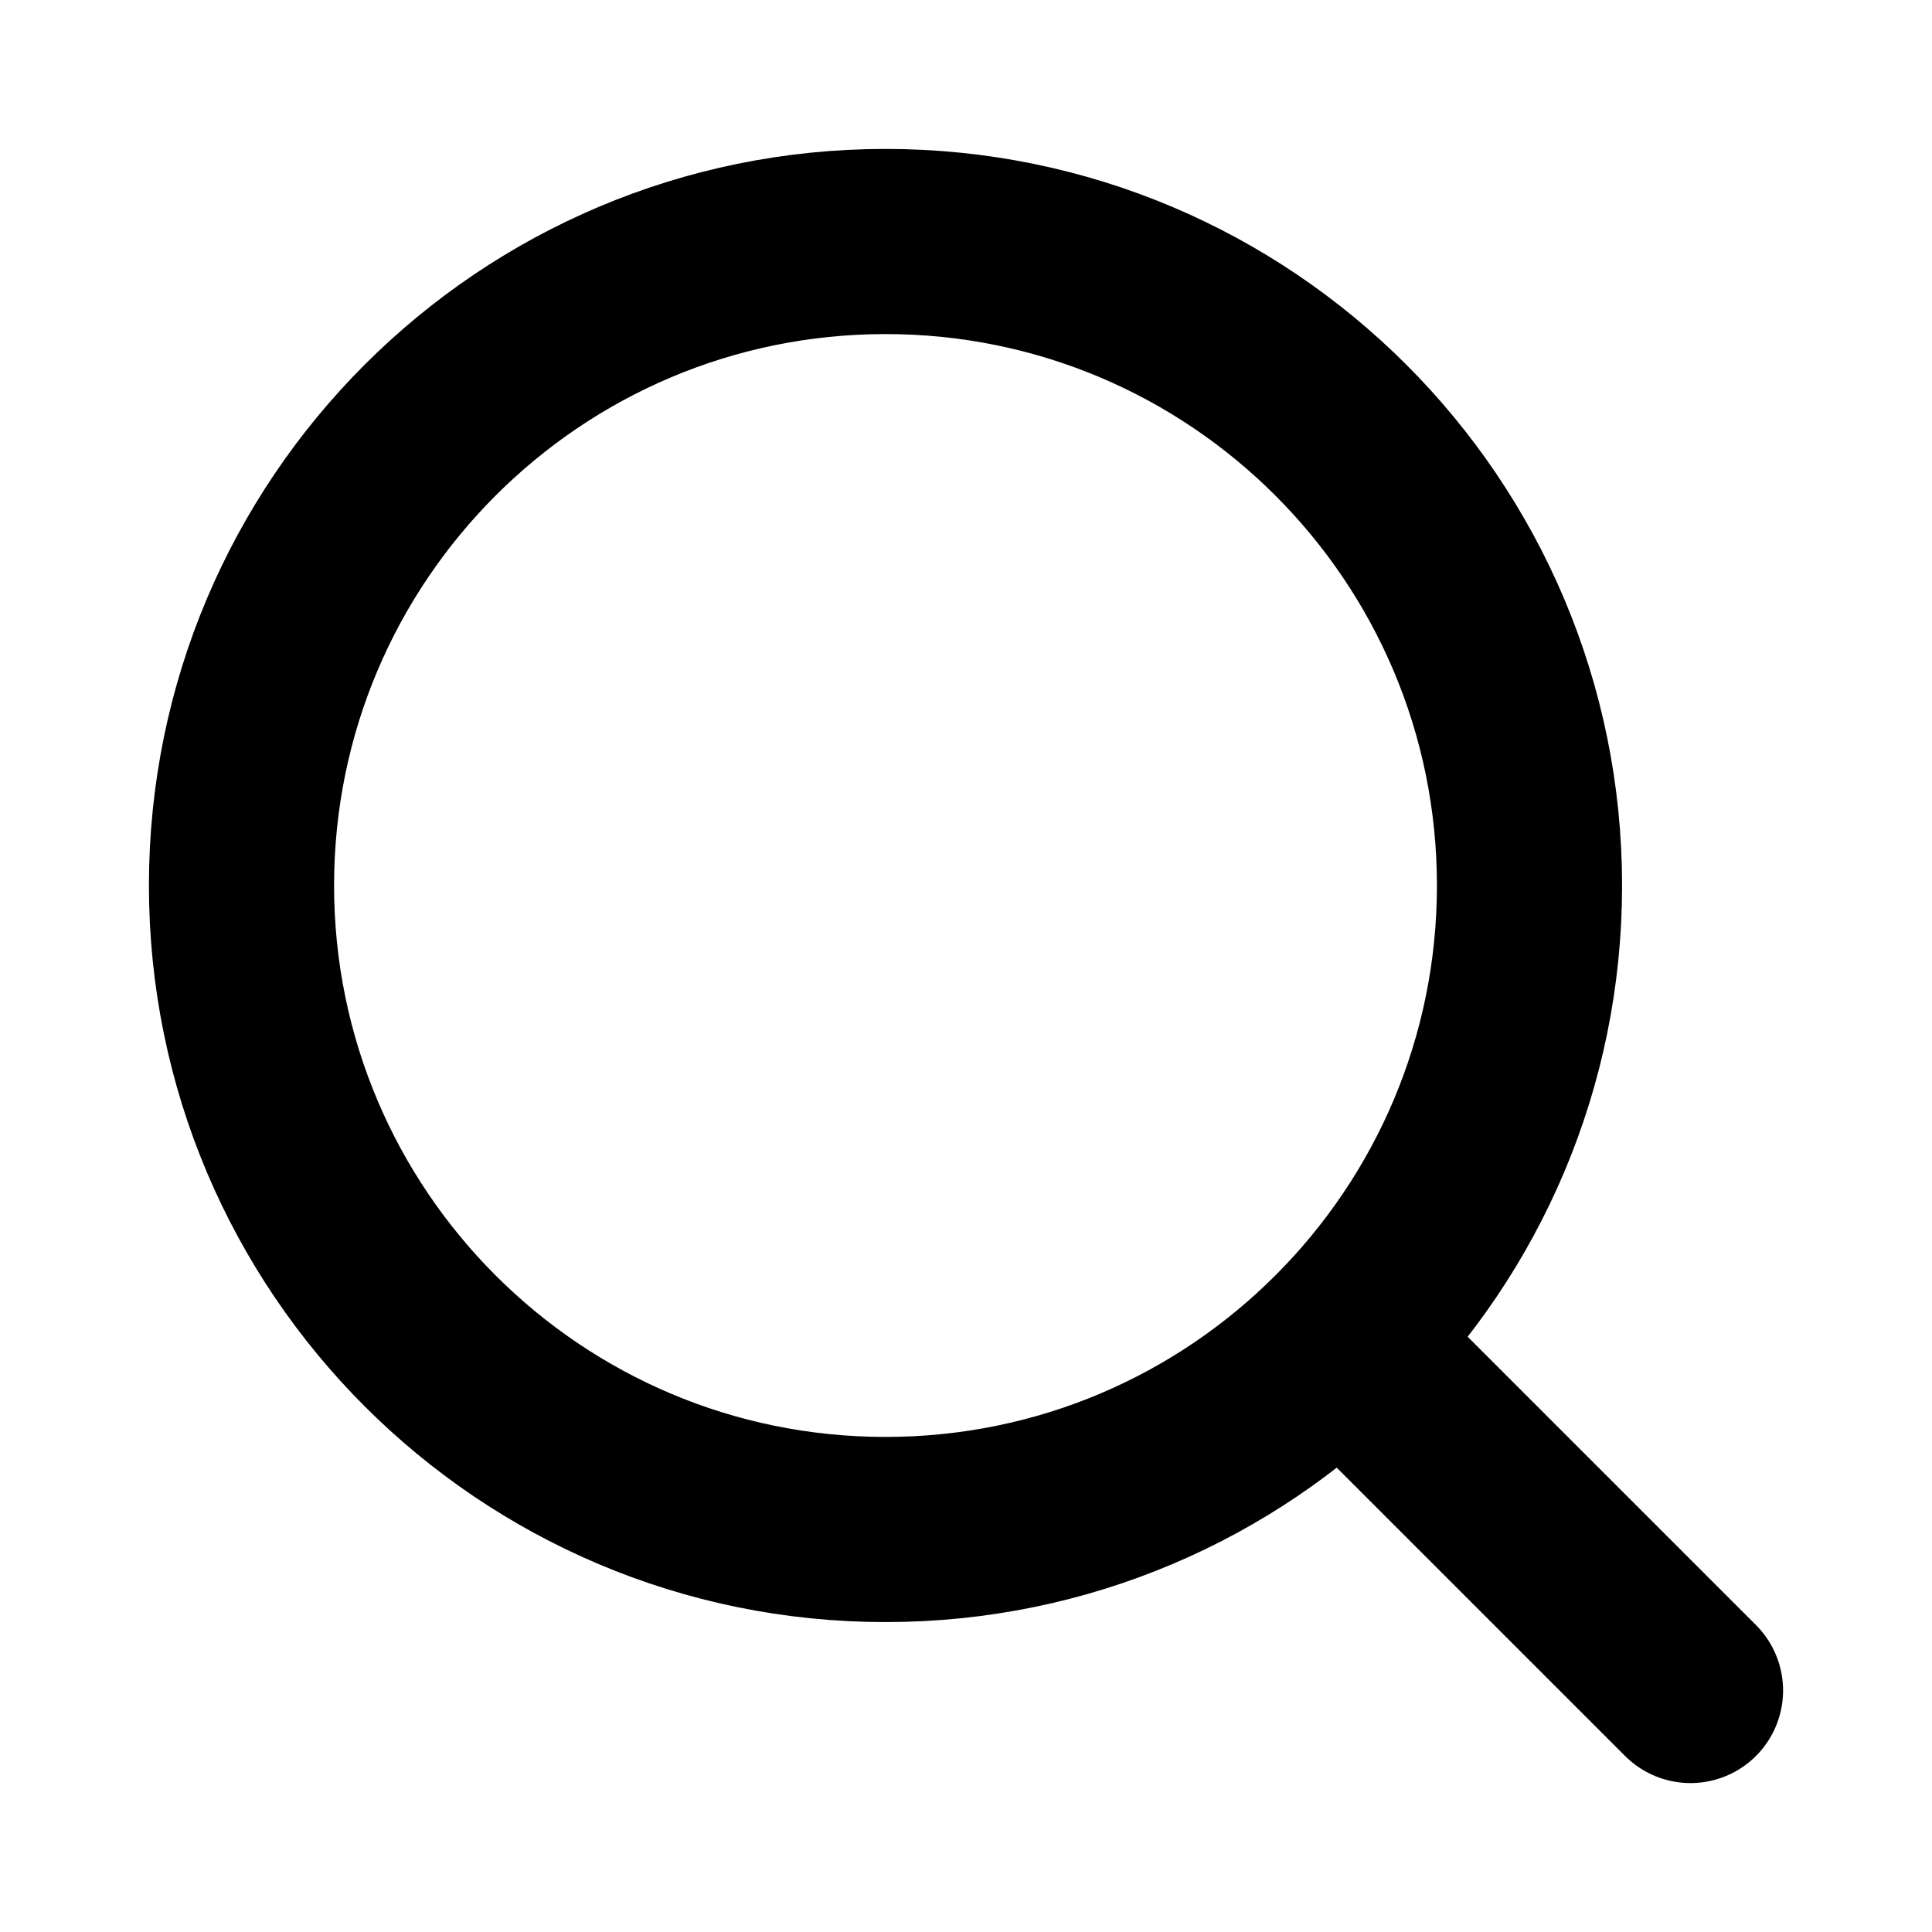
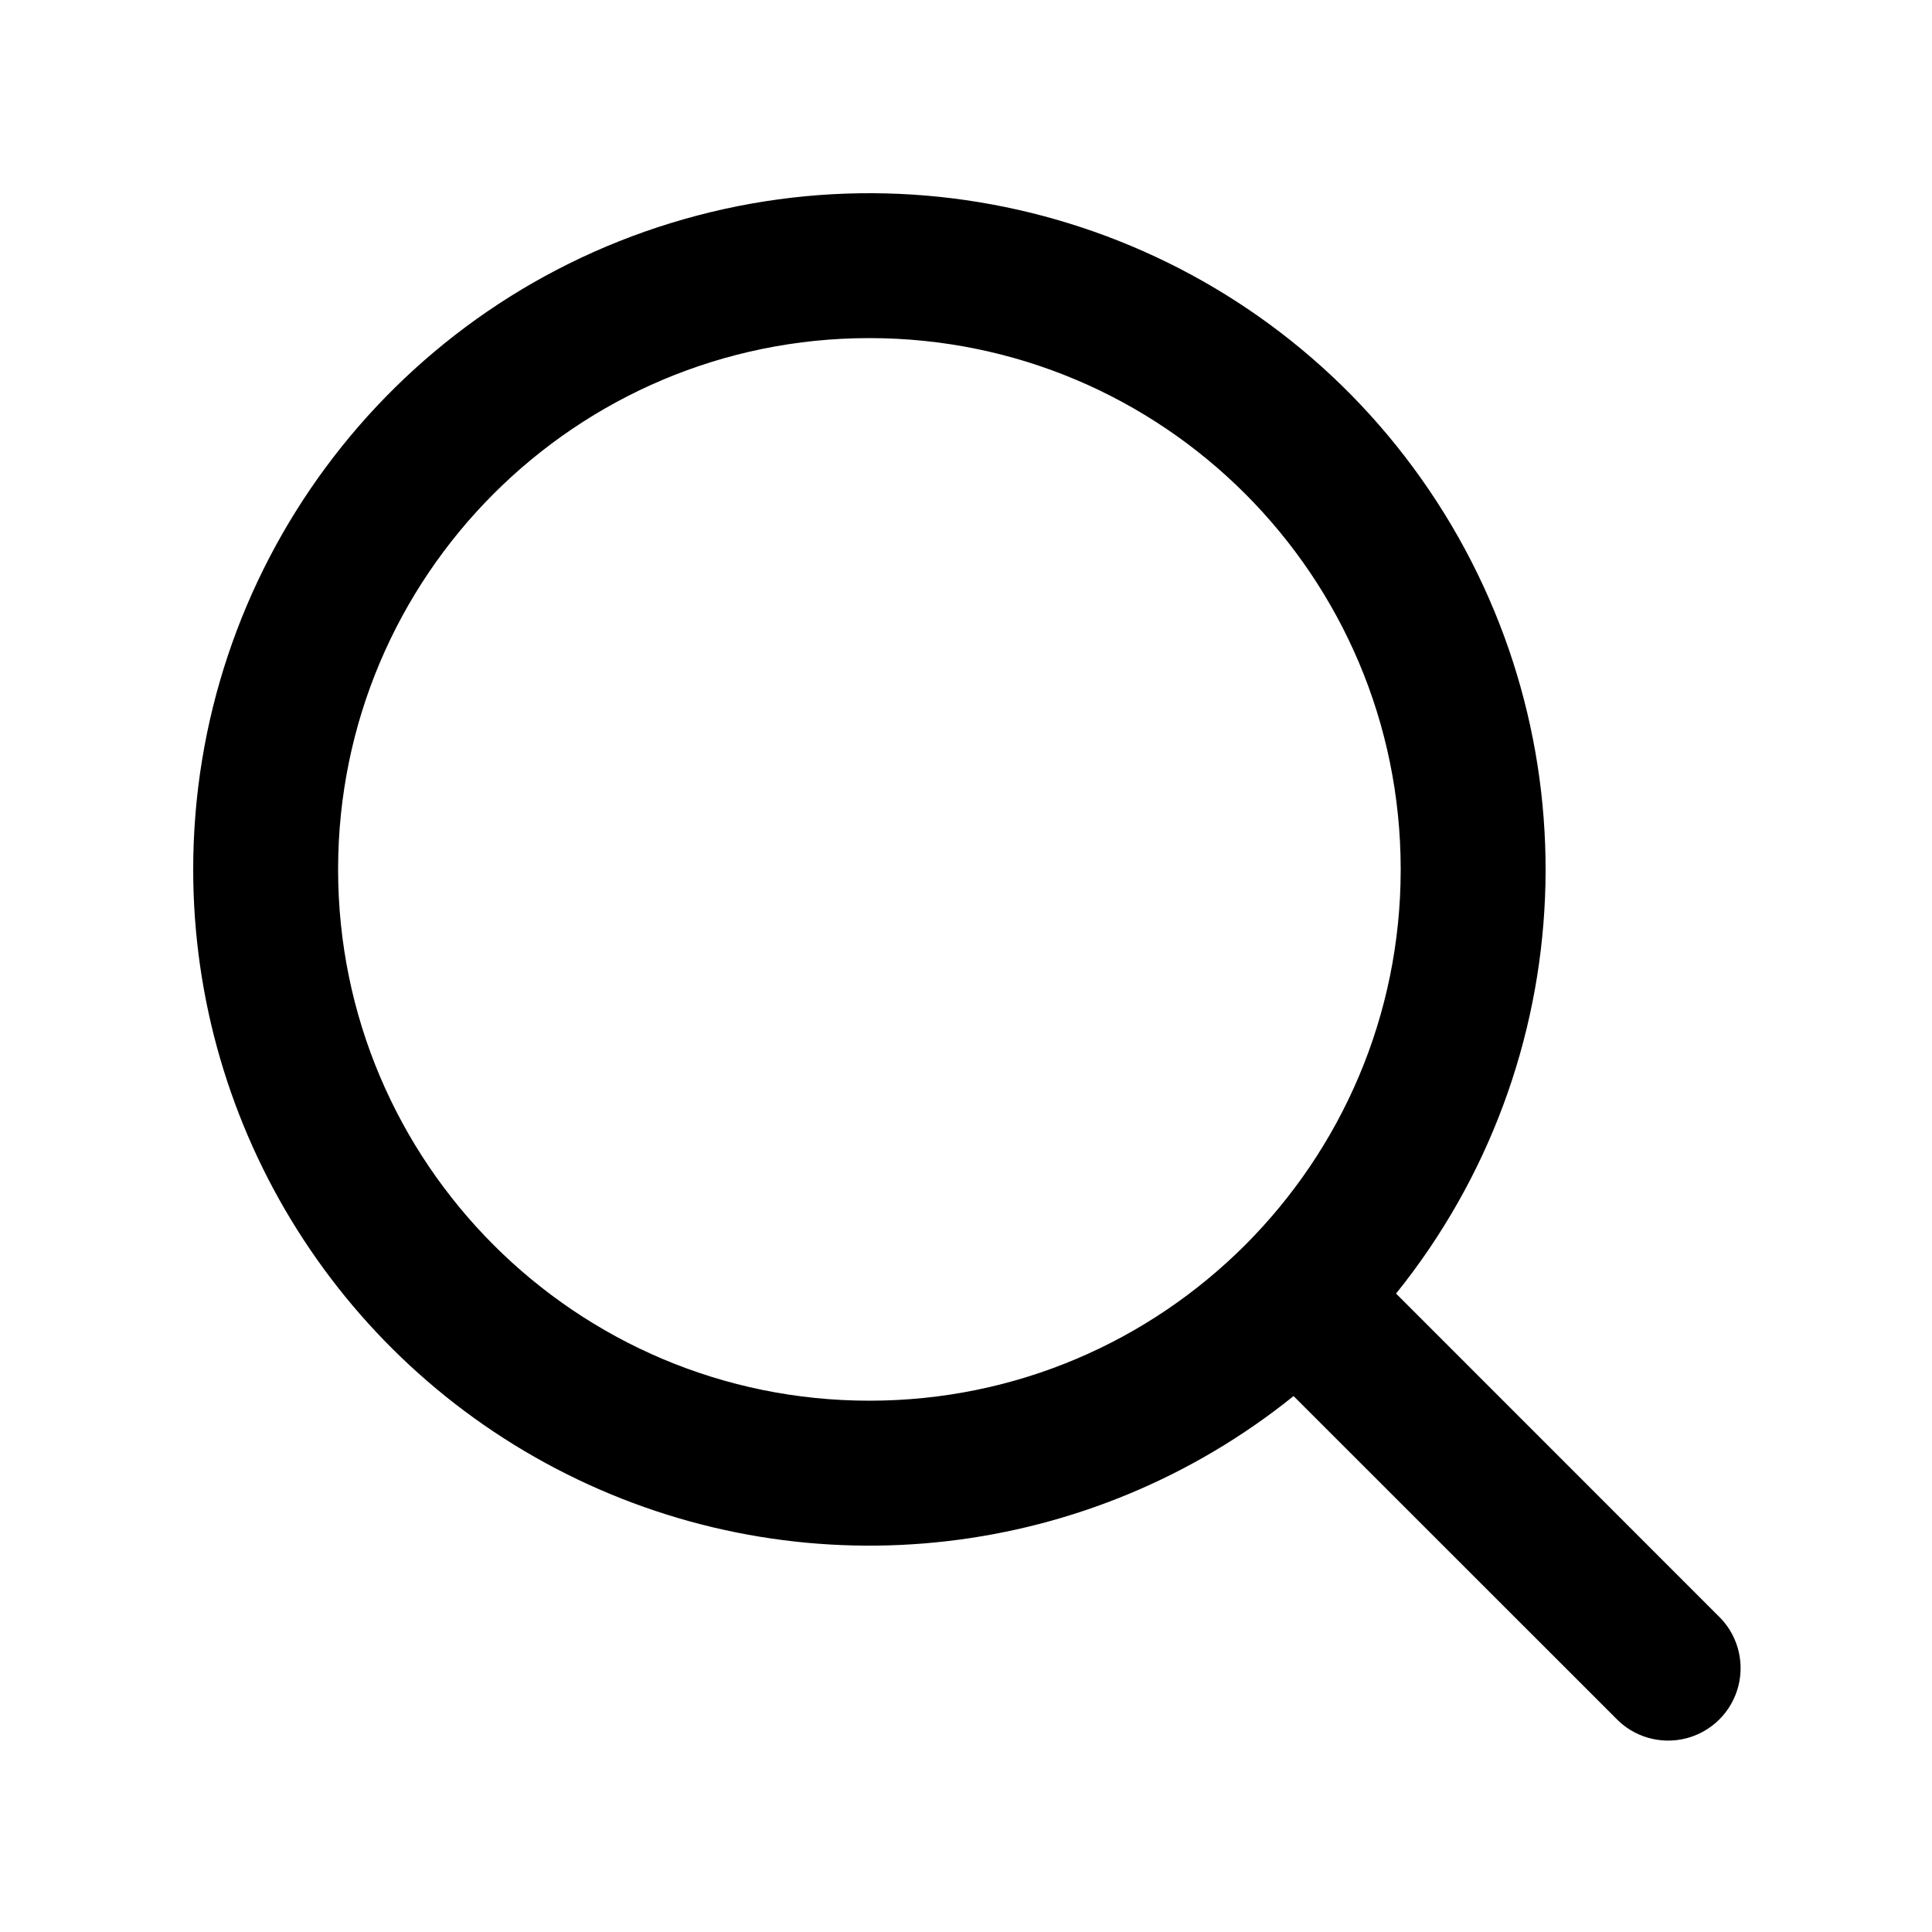
- <svg xmlns="http://www.w3.org/2000/svg" width="20px" height="20px" viewBox="0 0 24 24" stroke-width="2.3" fill="none" color="#000000">
-   <path d="M17 17L21 21" stroke="#000000" stroke-width="2.3" stroke-linecap="round" stroke-linejoin="round" />
-   <path d="M3 11C3 15.418 6.582 19 11 19C13.213 19 15.216 18.102 16.664 16.649C18.108 15.202 19 13.205 19 11C19 6.582 15.418 3 11 3C6.582 3 3 6.582 3 11Z" stroke="#000000" stroke-width="2.3" stroke-linecap="round" stroke-linejoin="round" />
+ <svg xmlns="http://www.w3.org/2000/svg" viewBox="0 0 20 20" fill="currentColor" class="size-5">
+   <path fill-rule="evenodd" d="M9 3.5a5.5 5.5 0 1 0 0 11 5.5 5.5 0 0 0 0-11ZM2 9a7 7 0 1 1 12.452 4.391l3.328 3.329a.75.75 0 1 1-1.06 1.06l-3.329-3.328A7 7 0 0 1 2 9Z" clip-rule="evenodd" />
</svg>
